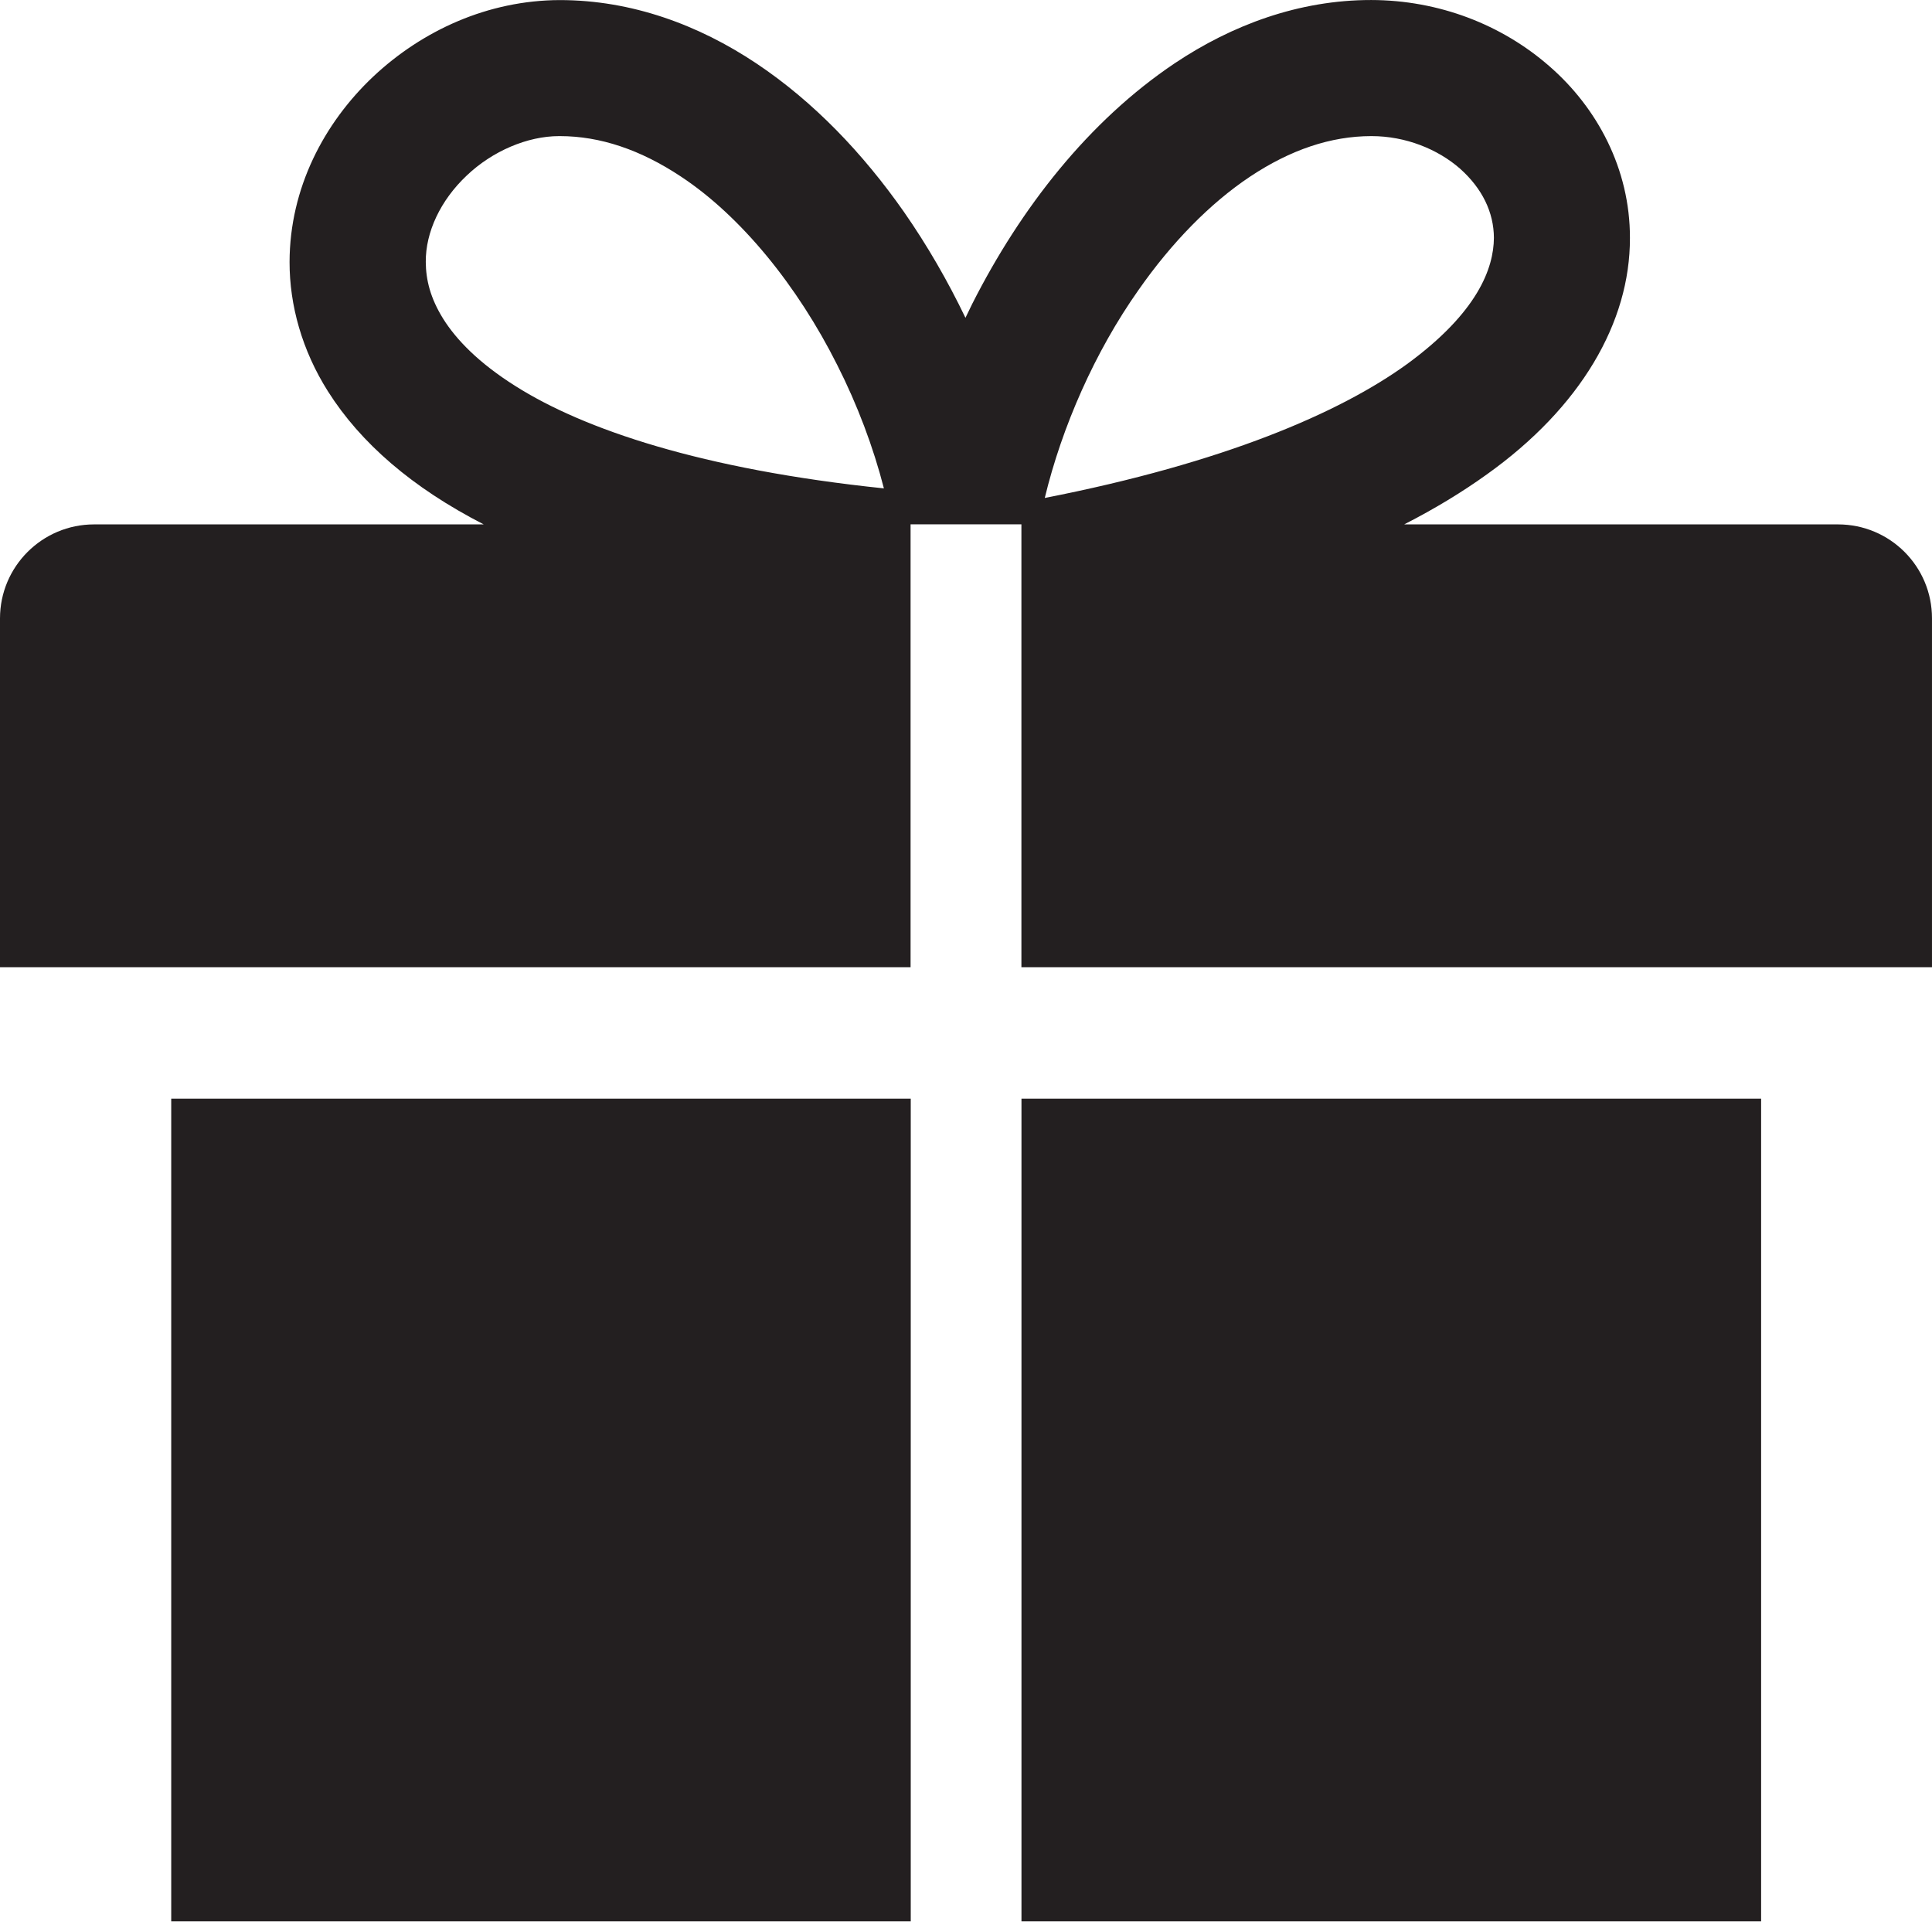
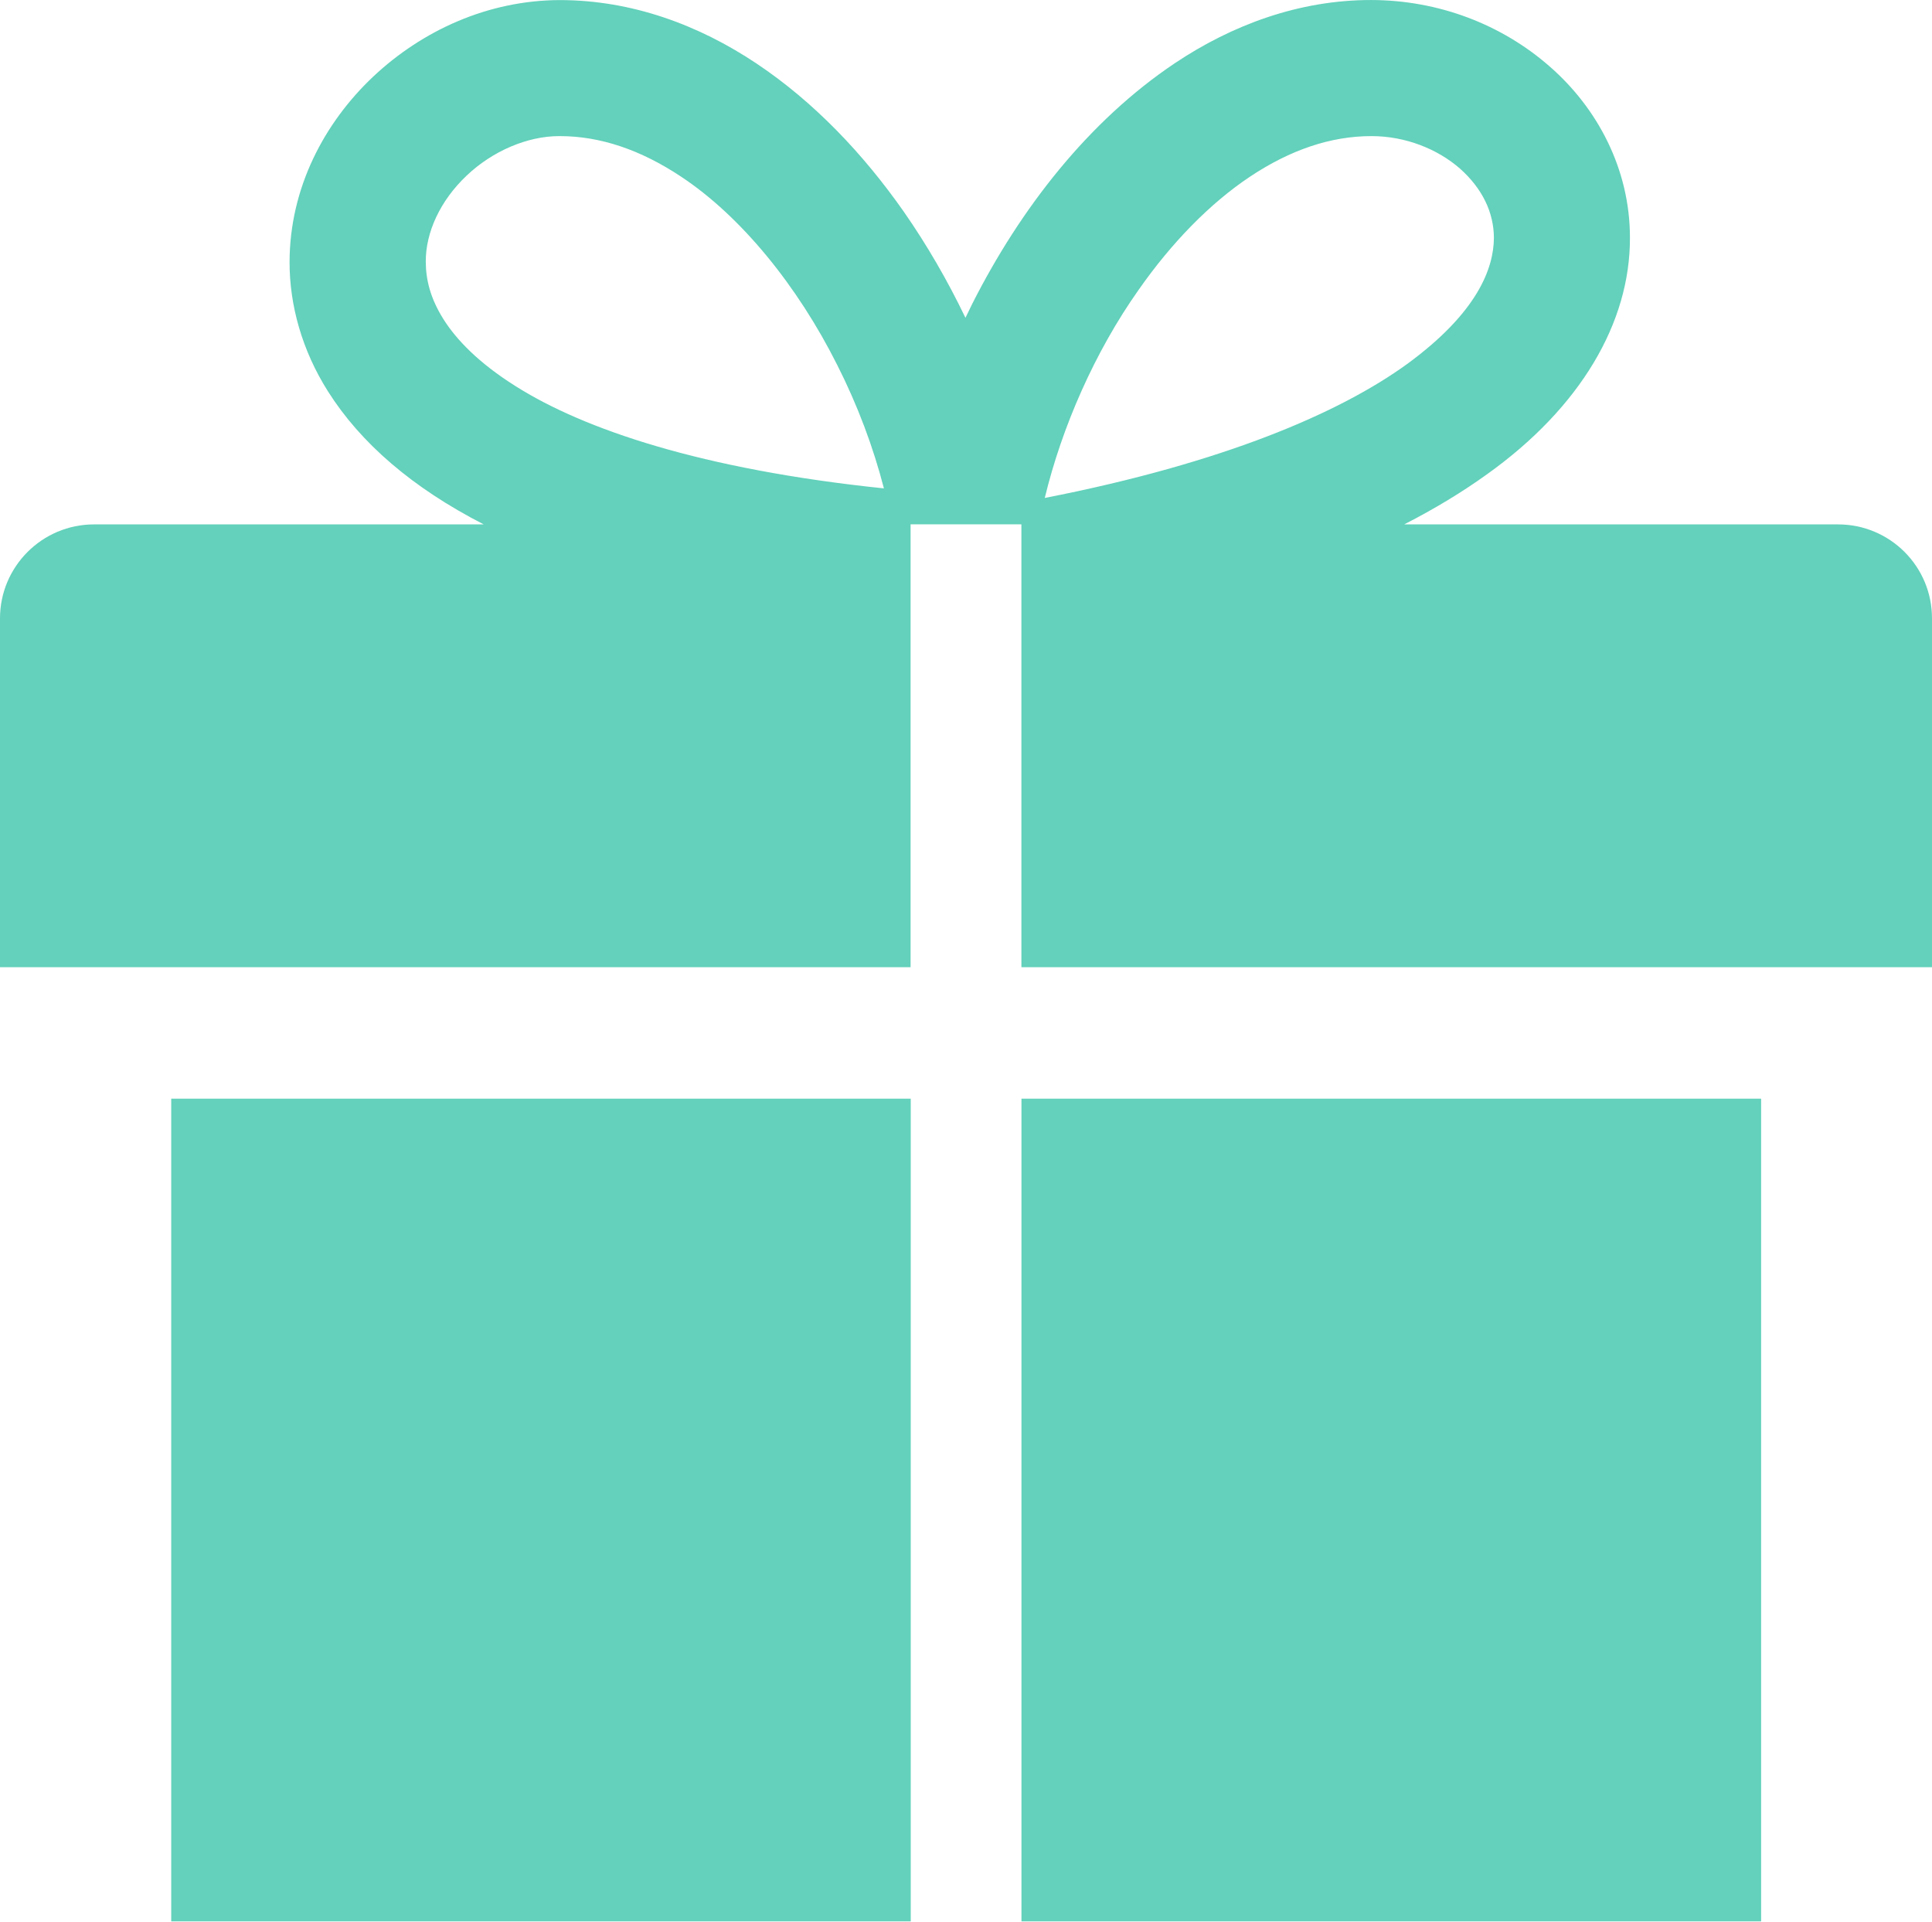
<svg xmlns="http://www.w3.org/2000/svg" viewBox="0 0 43.555 43.315" height="43.315" width="43.555" xml:space="preserve" id="svg2" version="1.1">
  <defs id="defs6">
    <clipPath id="clipPath18" clipPathUnits="userSpaceOnUse">
      <path id="path16" d="M 0,32.486 H 32.666 V 0 H 0 Z" />
    </clipPath>
  </defs>
  <g transform="matrix(1.333333,0,0,-1.333333,0,43.31507)" id="g10">
    <g id="g12">
      <g clip-path="url(#clipPath18)" id="g14">
-         <path id="path20" style="fill:#231f20;fill-opacity:1;fill-rule:nonzero;stroke:none" d="M 17.271,0 H 29.777 V 13.91 H 17.271 Z m 1.981,27.586 c 0.557,0.797 1.21,1.466 1.887,1.916 0.679,0.451 1.362,0.683 2.047,0.683 h 0.005 c 0.575,0 1.118,-0.22 1.495,-0.55 0.377,-0.336 0.571,-0.739 0.573,-1.171 -0.004,-0.512 -0.273,-1.259 -1.467,-2.132 -1.138,-0.825 -3.101,-1.673 -6.127,-2.265 0.29,1.202 0.847,2.472 1.587,3.519 M 8.715,25.959 c -0.622,0.391 -1,0.785 -1.22,1.135 -0.22,0.353 -0.294,0.662 -0.296,0.963 -0.004,0.504 0.248,1.042 0.692,1.461 0.436,0.415 1.028,0.667 1.562,0.667 h 0.013 c 0.684,0 1.366,-0.232 2.046,-0.683 1.017,-0.671 1.974,-1.85 2.644,-3.187 0.342,-0.675 0.61,-1.389 0.789,-2.086 -3.082,0.32 -5.078,1 -6.23,1.73 M 31.077,23.62 h -7.335 c 0.522,0.267 0.985,0.549 1.397,0.845 1.588,1.133 2.424,2.57 2.42,3.999 0.002,1.169 -0.556,2.202 -1.36,2.901 -0.804,0.704 -1.869,1.119 -3.015,1.121 -1.22,0.001 -2.352,-0.421 -3.321,-1.069 -1.459,-0.979 -2.606,-2.451 -3.424,-4.067 -0.039,-0.079 -0.078,-0.158 -0.115,-0.237 -0.299,0.623 -0.647,1.226 -1.041,1.792 -0.691,0.986 -1.523,1.861 -2.497,2.511 -0.97,0.647 -2.102,1.069 -3.322,1.069 C 8.251,32.481 7.141,31.972 6.309,31.19 5.48,30.407 4.898,29.306 4.896,28.056 4.895,27.325 5.107,26.562 5.546,25.868 6.098,24.996 6.97,24.24 8.179,23.62 H 1.591 C 0.713,23.62 0,22.908 0,22.03 v -5.897 h 15.396 v 7.488 h 1.874 v -7.488 h 15.396 v 5.897 c 0.002,0.879 -0.71,1.59 -1.589,1.59 M 2.895,0 H 15.399 V 13.91 H 2.895 Z" />
+         <path id="path20" style="fill:#63d1bb;fill-opacity:1;fill-rule:nonzero;stroke:none" d="M 17.271,0 H 29.777 V 13.91 H 17.271 Z m 1.981,27.586 c 0.557,0.797 1.21,1.466 1.887,1.916 0.679,0.451 1.362,0.683 2.047,0.683 h 0.005 c 0.575,0 1.118,-0.22 1.495,-0.55 0.377,-0.336 0.571,-0.739 0.573,-1.171 -0.004,-0.512 -0.273,-1.259 -1.467,-2.132 -1.138,-0.825 -3.101,-1.673 -6.127,-2.265 0.29,1.202 0.847,2.472 1.587,3.519 M 8.715,25.959 c -0.622,0.391 -1,0.785 -1.22,1.135 -0.22,0.353 -0.294,0.662 -0.296,0.963 -0.004,0.504 0.248,1.042 0.692,1.461 0.436,0.415 1.028,0.667 1.562,0.667 h 0.013 c 0.684,0 1.366,-0.232 2.046,-0.683 1.017,-0.671 1.974,-1.85 2.644,-3.187 0.342,-0.675 0.61,-1.389 0.789,-2.086 -3.082,0.32 -5.078,1 -6.23,1.73 M 31.077,23.62 h -7.335 c 0.522,0.267 0.985,0.549 1.397,0.845 1.588,1.133 2.424,2.57 2.42,3.999 0.002,1.169 -0.556,2.202 -1.36,2.901 -0.804,0.704 -1.869,1.119 -3.015,1.121 -1.22,0.001 -2.352,-0.421 -3.321,-1.069 -1.459,-0.979 -2.606,-2.451 -3.424,-4.067 -0.039,-0.079 -0.078,-0.158 -0.115,-0.237 -0.299,0.623 -0.647,1.226 -1.041,1.792 -0.691,0.986 -1.523,1.861 -2.497,2.511 -0.97,0.647 -2.102,1.069 -3.322,1.069 C 8.251,32.481 7.141,31.972 6.309,31.19 5.48,30.407 4.898,29.306 4.896,28.056 4.895,27.325 5.107,26.562 5.546,25.868 6.098,24.996 6.97,24.24 8.179,23.62 H 1.591 C 0.713,23.62 0,22.908 0,22.03 v -5.897 h 15.396 v 7.488 h 1.874 v -7.488 h 15.396 v 5.897 c 0.002,0.879 -0.71,1.59 -1.589,1.59 M 2.895,0 H 15.399 V 13.91 H 2.895 Z" />
      </g>
    </g>
  </g>
</svg>
